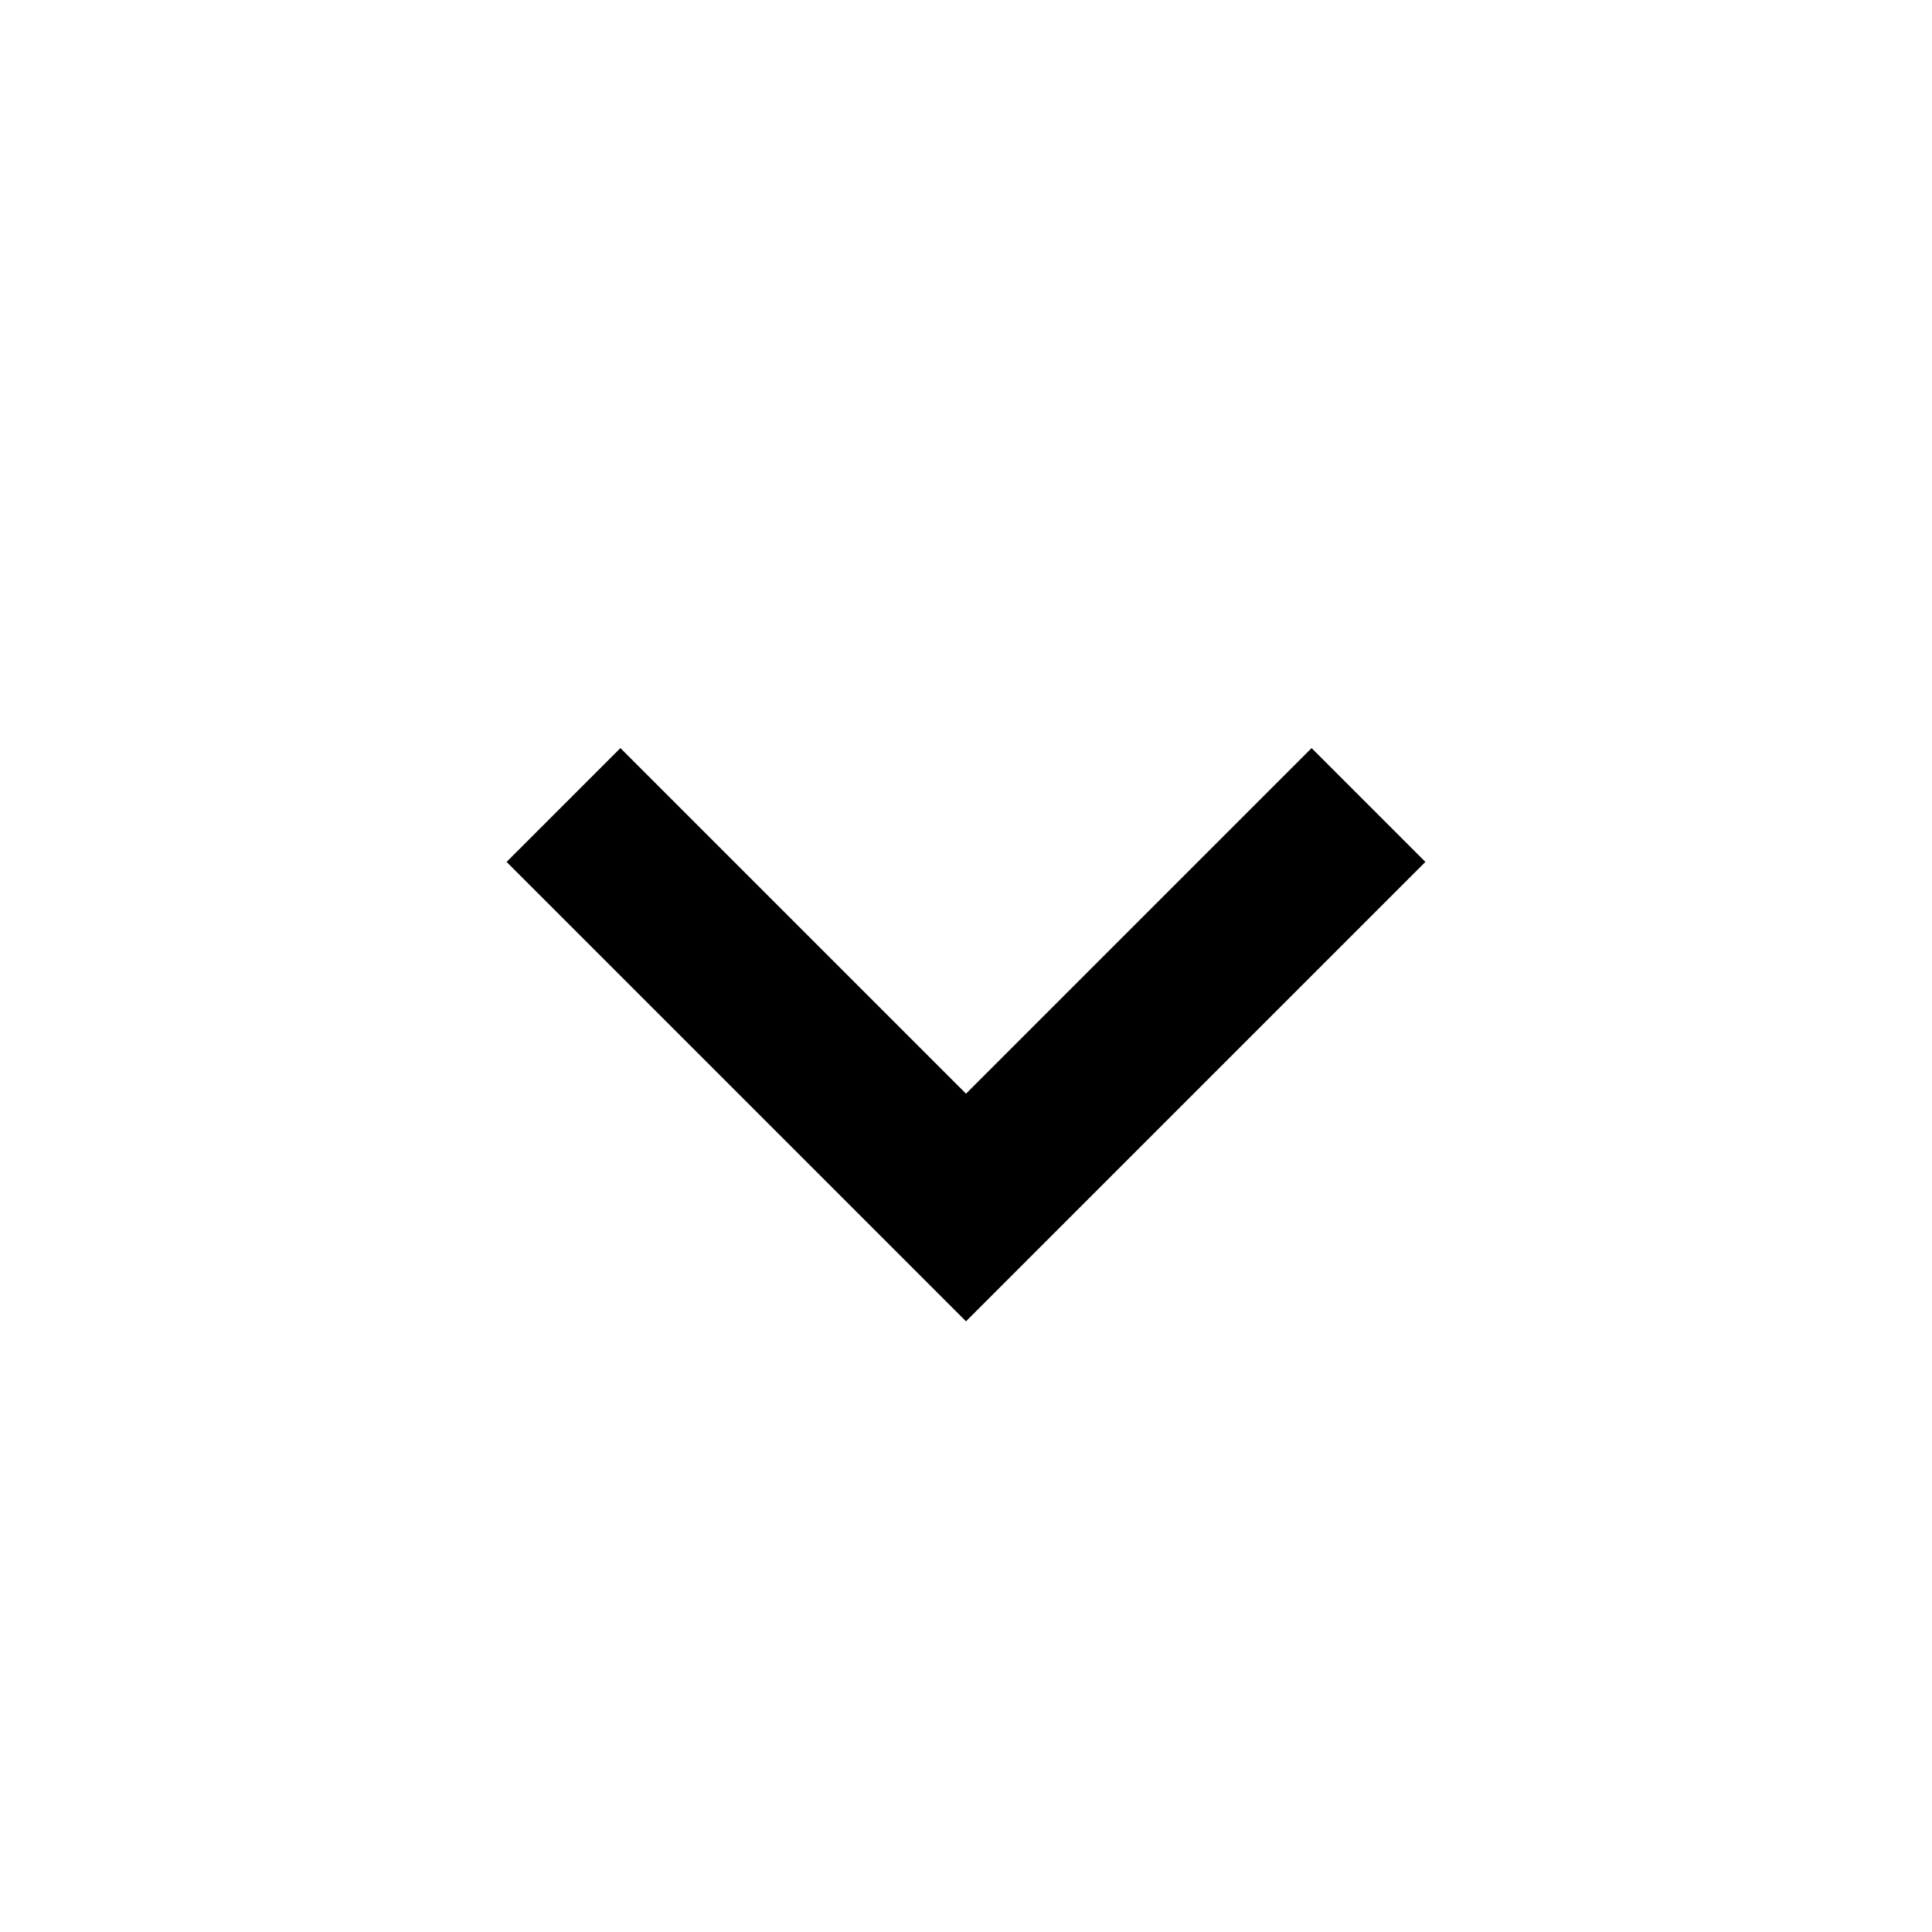
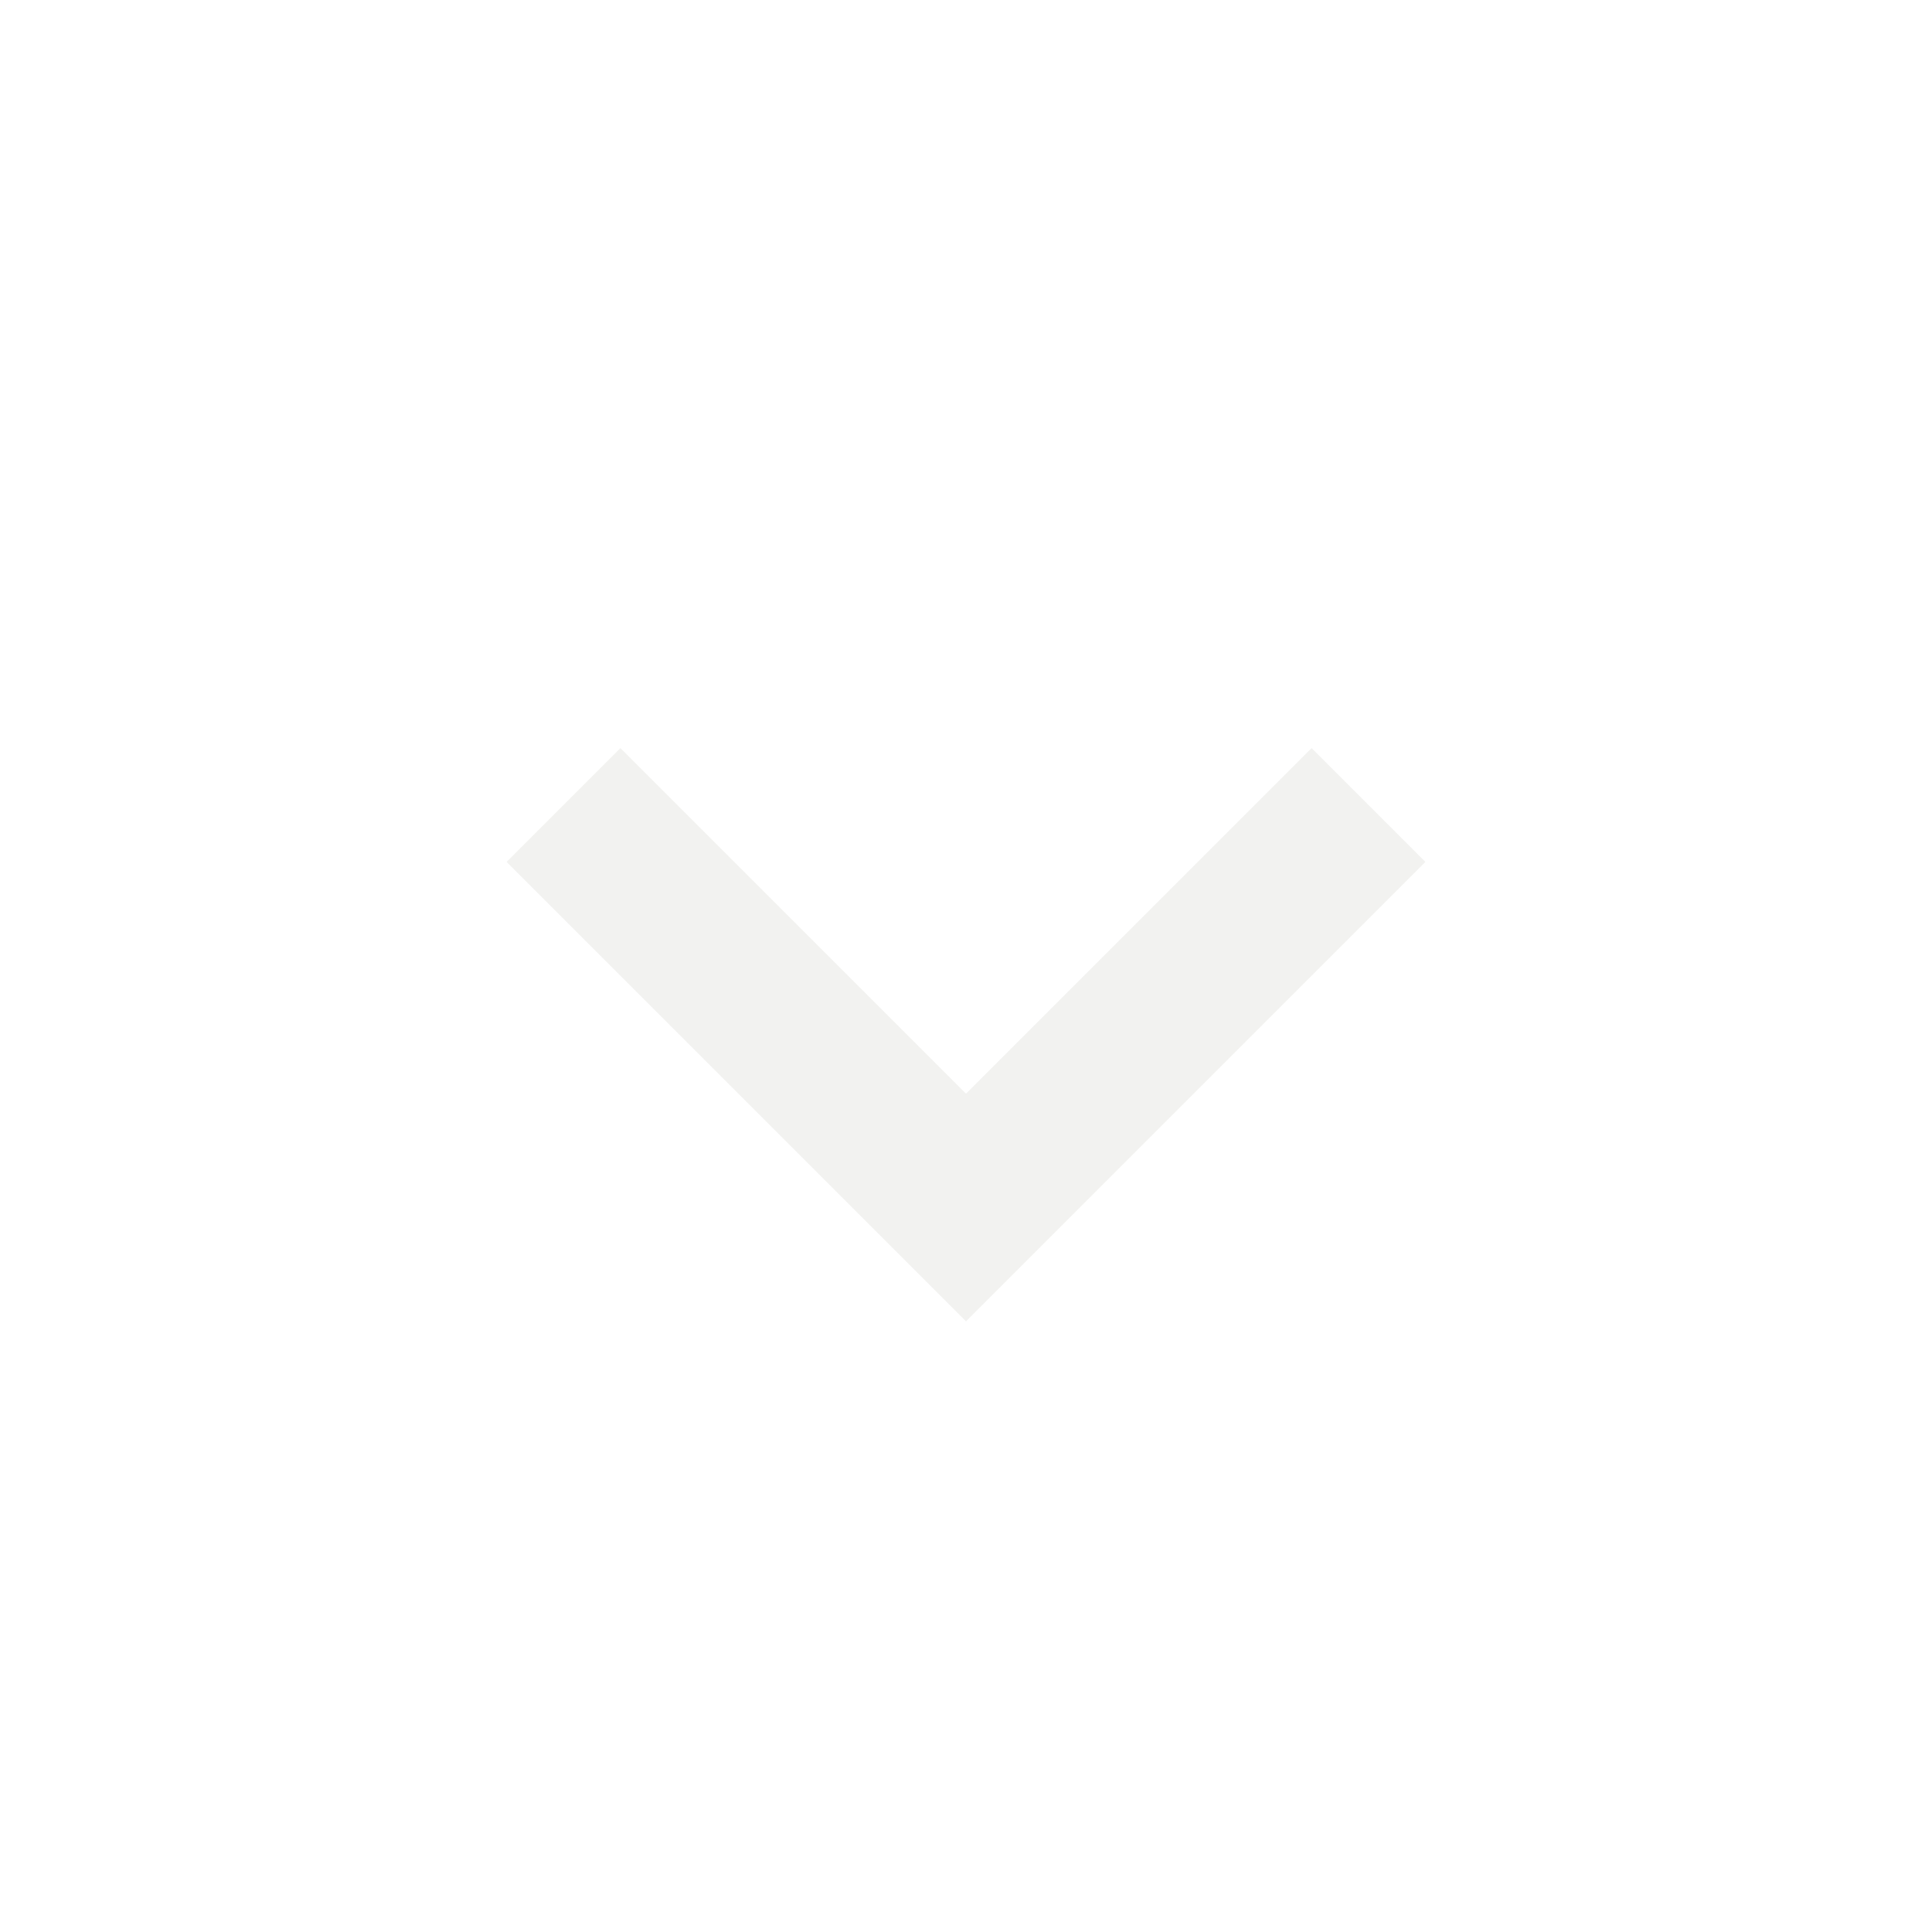
- <svg xmlns="http://www.w3.org/2000/svg" width="24" height="24" viewBox="0 0 24 24" style="fill: #000;transform: ;msFilter:;">
+ <svg xmlns="http://www.w3.org/2000/svg" width="24" height="24" viewBox="0 0 24 24" style="fill: #f2f2f0;transform: ;msFilter:;">
  <path d="M16.293 9.293 12 13.586 7.707 9.293l-1.414 1.414L12 16.414l5.707-5.707z" />
</svg>
